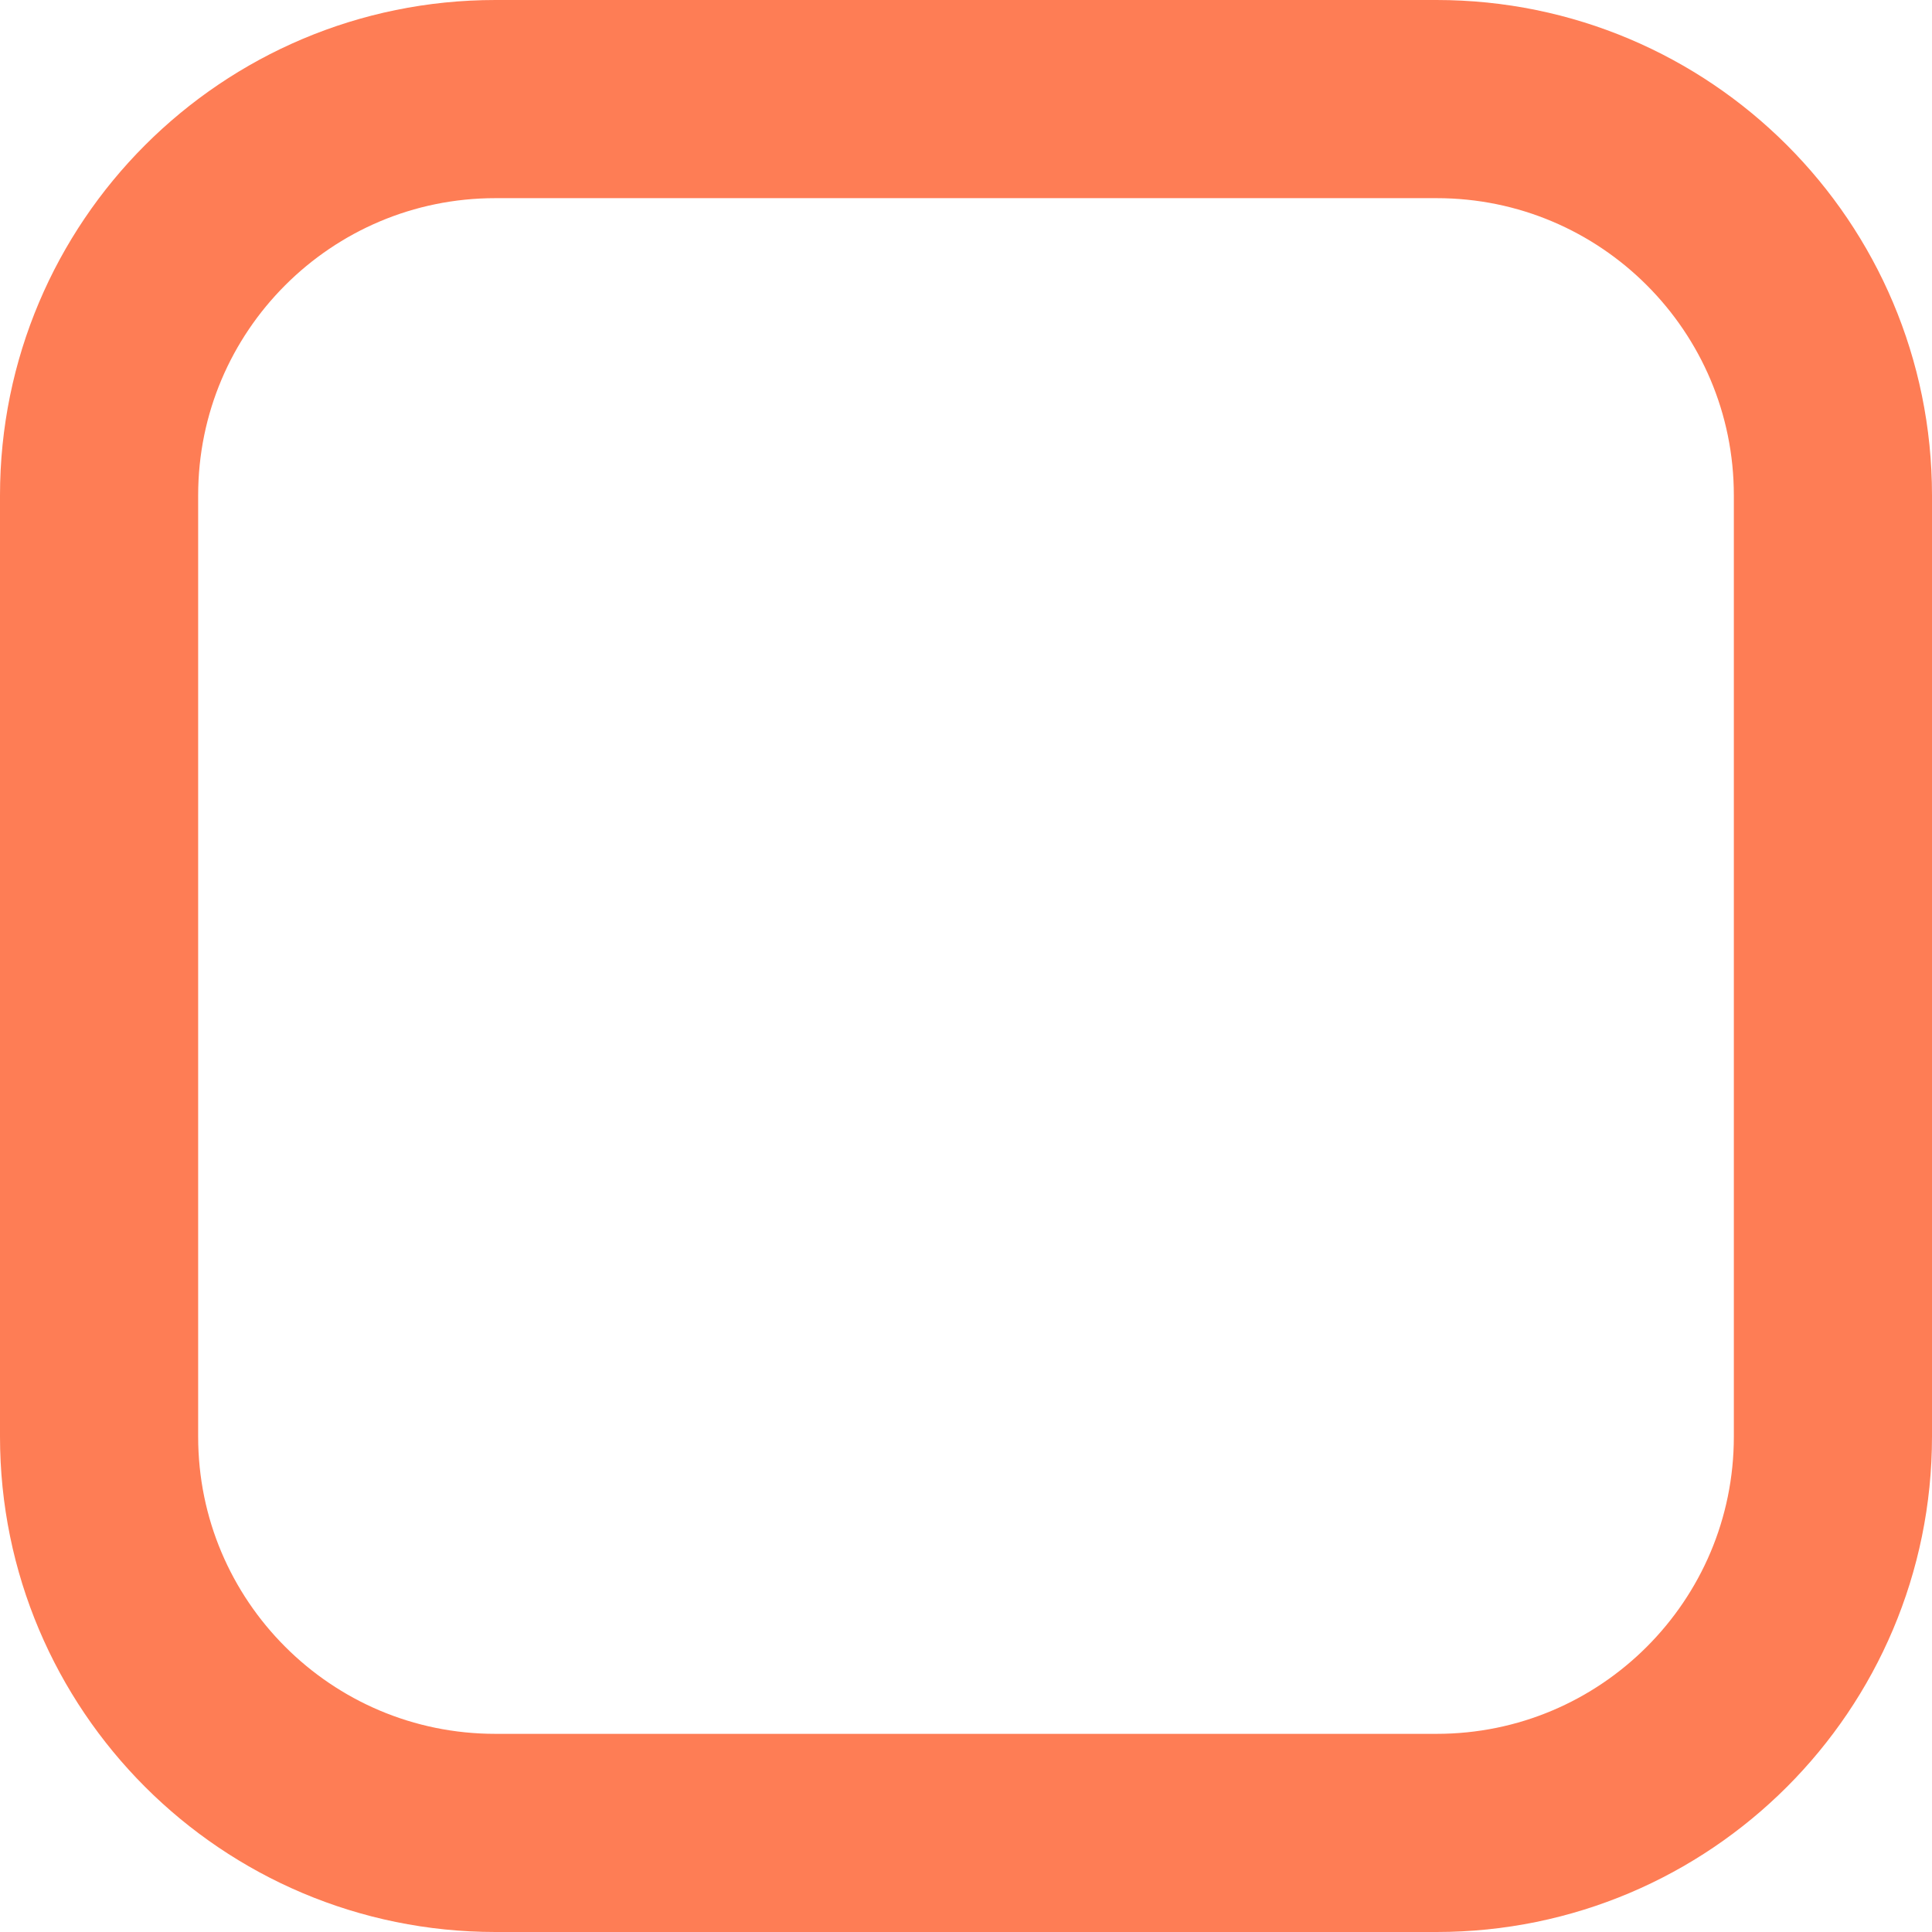
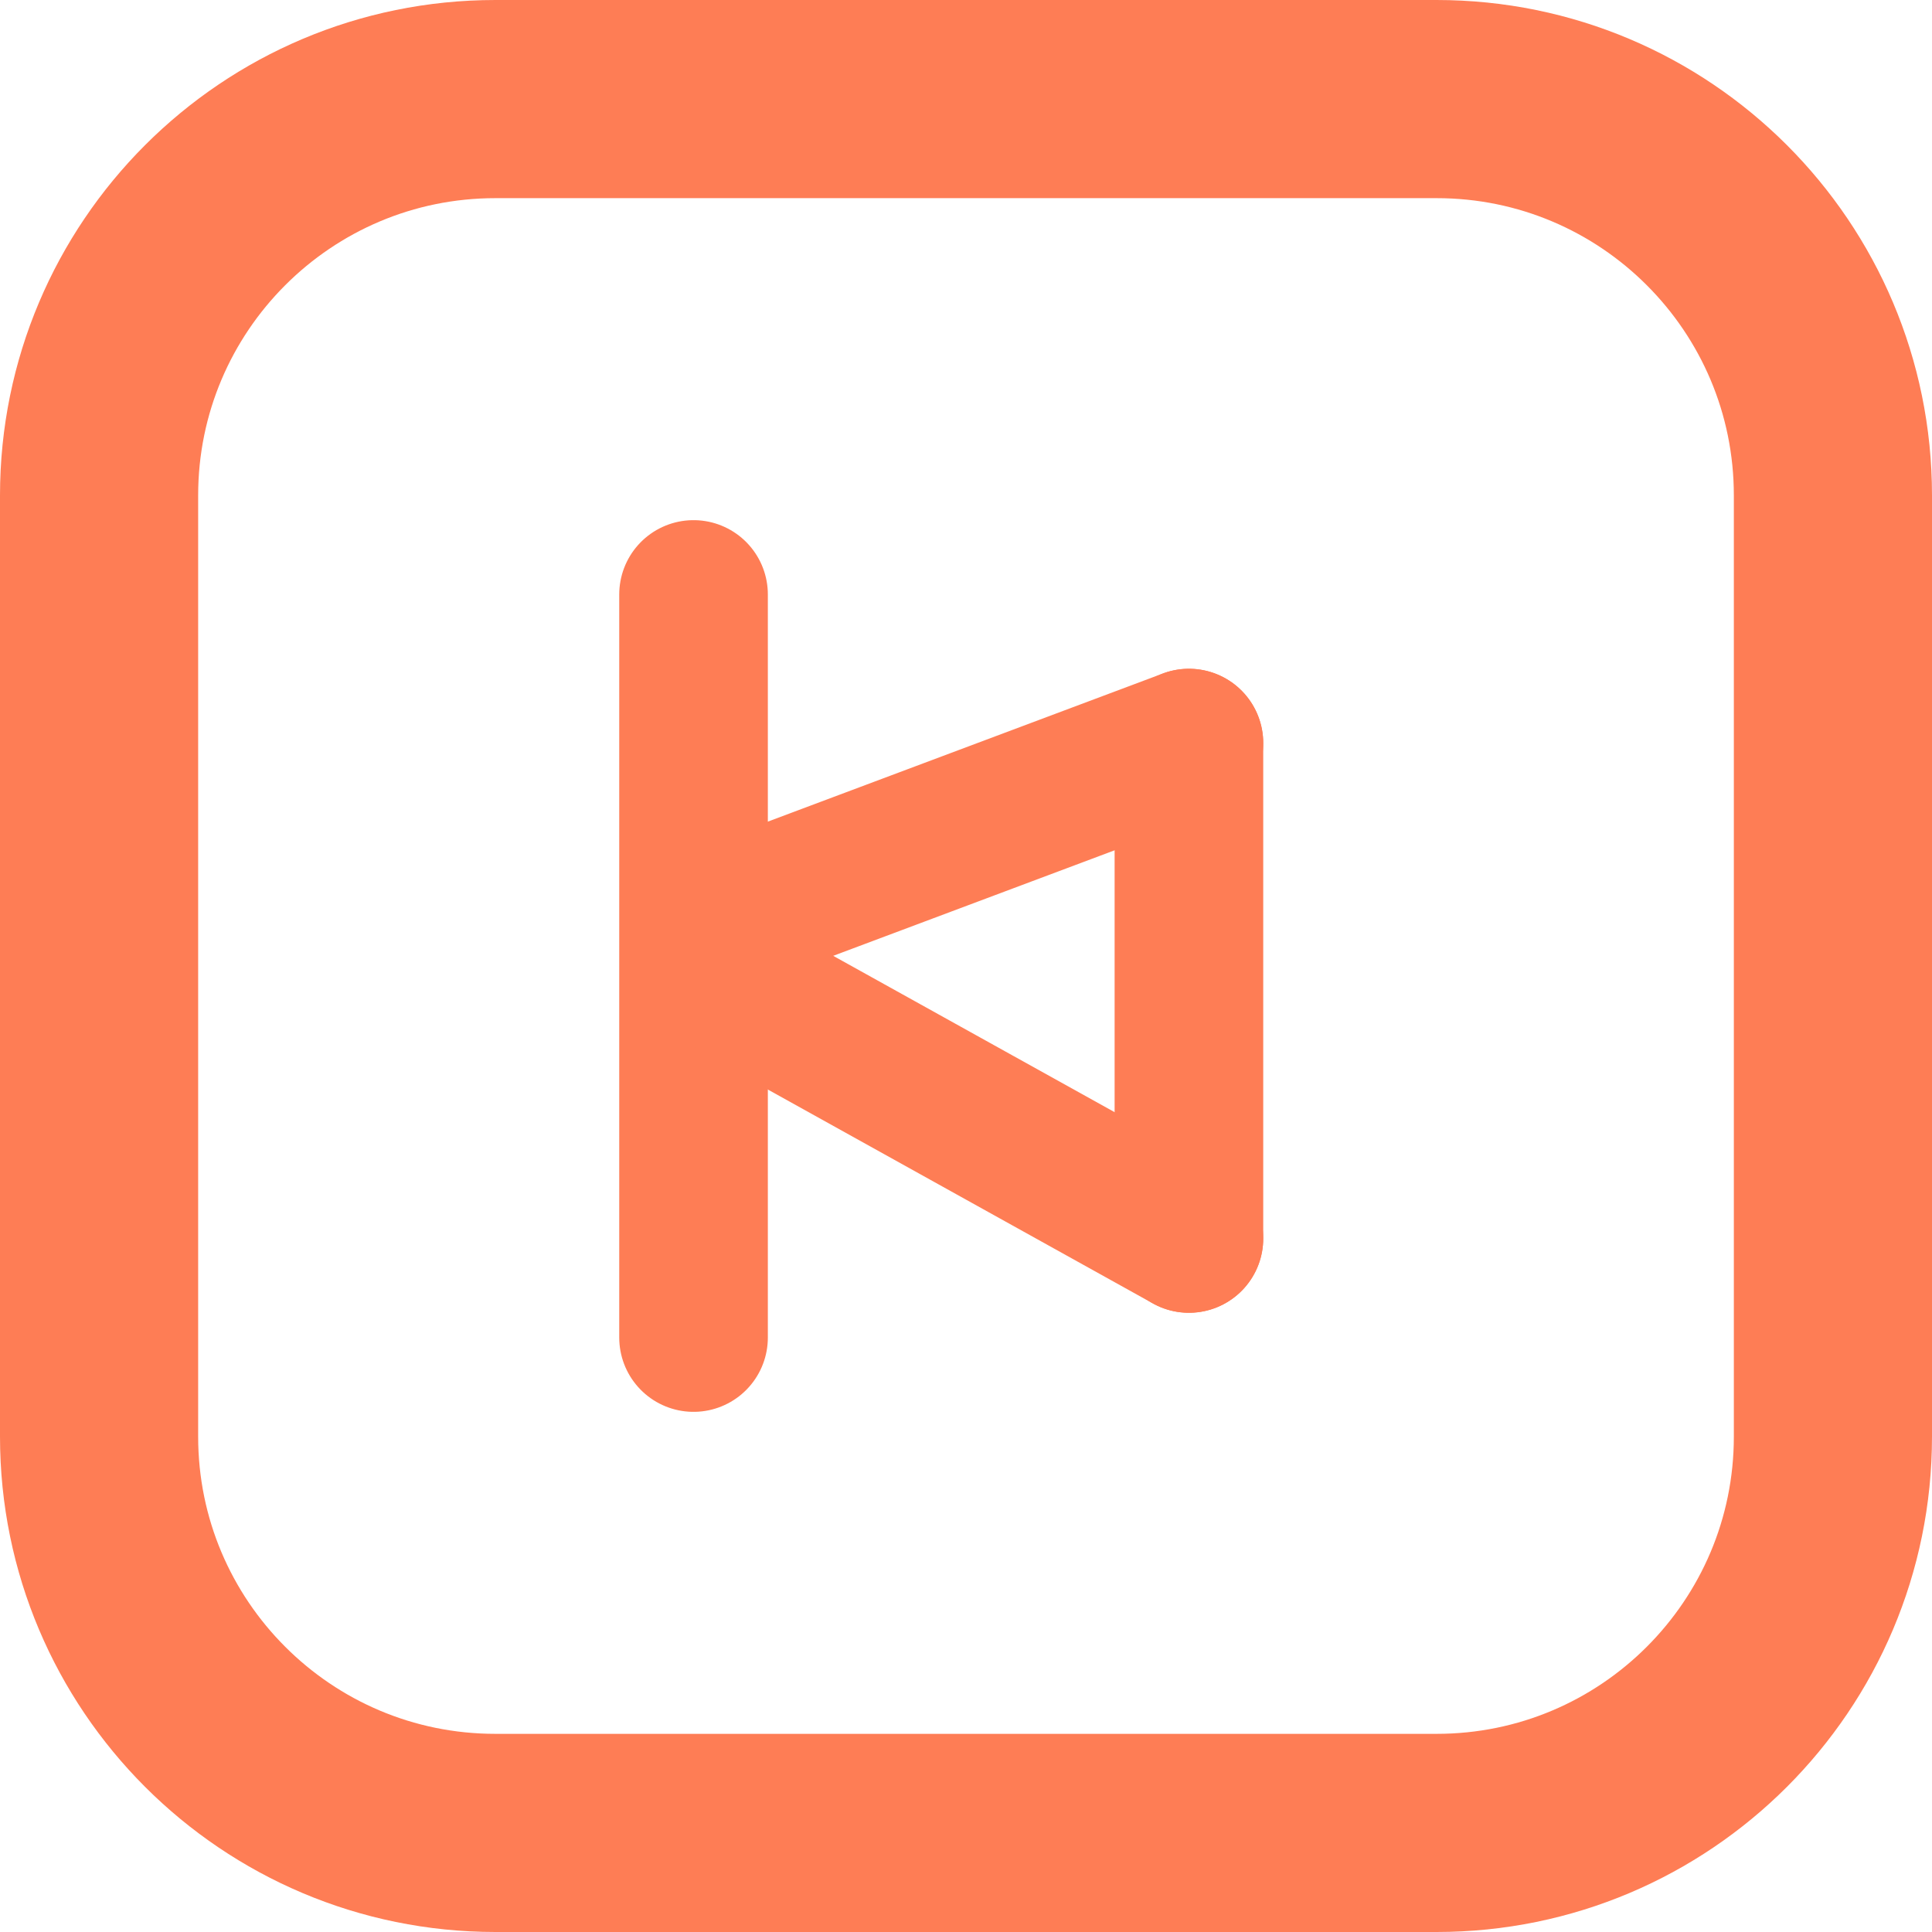
<svg xmlns="http://www.w3.org/2000/svg" width="39" height="39" viewBox="0 0 39 39" fill="none">
  <rect x="2" y="2" width="35" height="35" rx="8" stroke="#FE7D55" stroke-width="4" stroke-linejoin="round" />
+   <path d="M14 12V27" stroke="#FE7D55" stroke-width="3" stroke-linecap="round" stroke-linejoin="round" />
+   <path d="M24 15L24 25" stroke="#FE7D55" stroke-width="3" stroke-linecap="round" stroke-linejoin="round" />
+   <path d="M15 20L24 25" stroke="#FE7D55" stroke-width="3" stroke-linecap="round" stroke-linejoin="round" />
+   <path d="M16 18L24 15" stroke="#FE7D55" stroke-width="3" stroke-linecap="round" stroke-linejoin="round" />
</svg>
